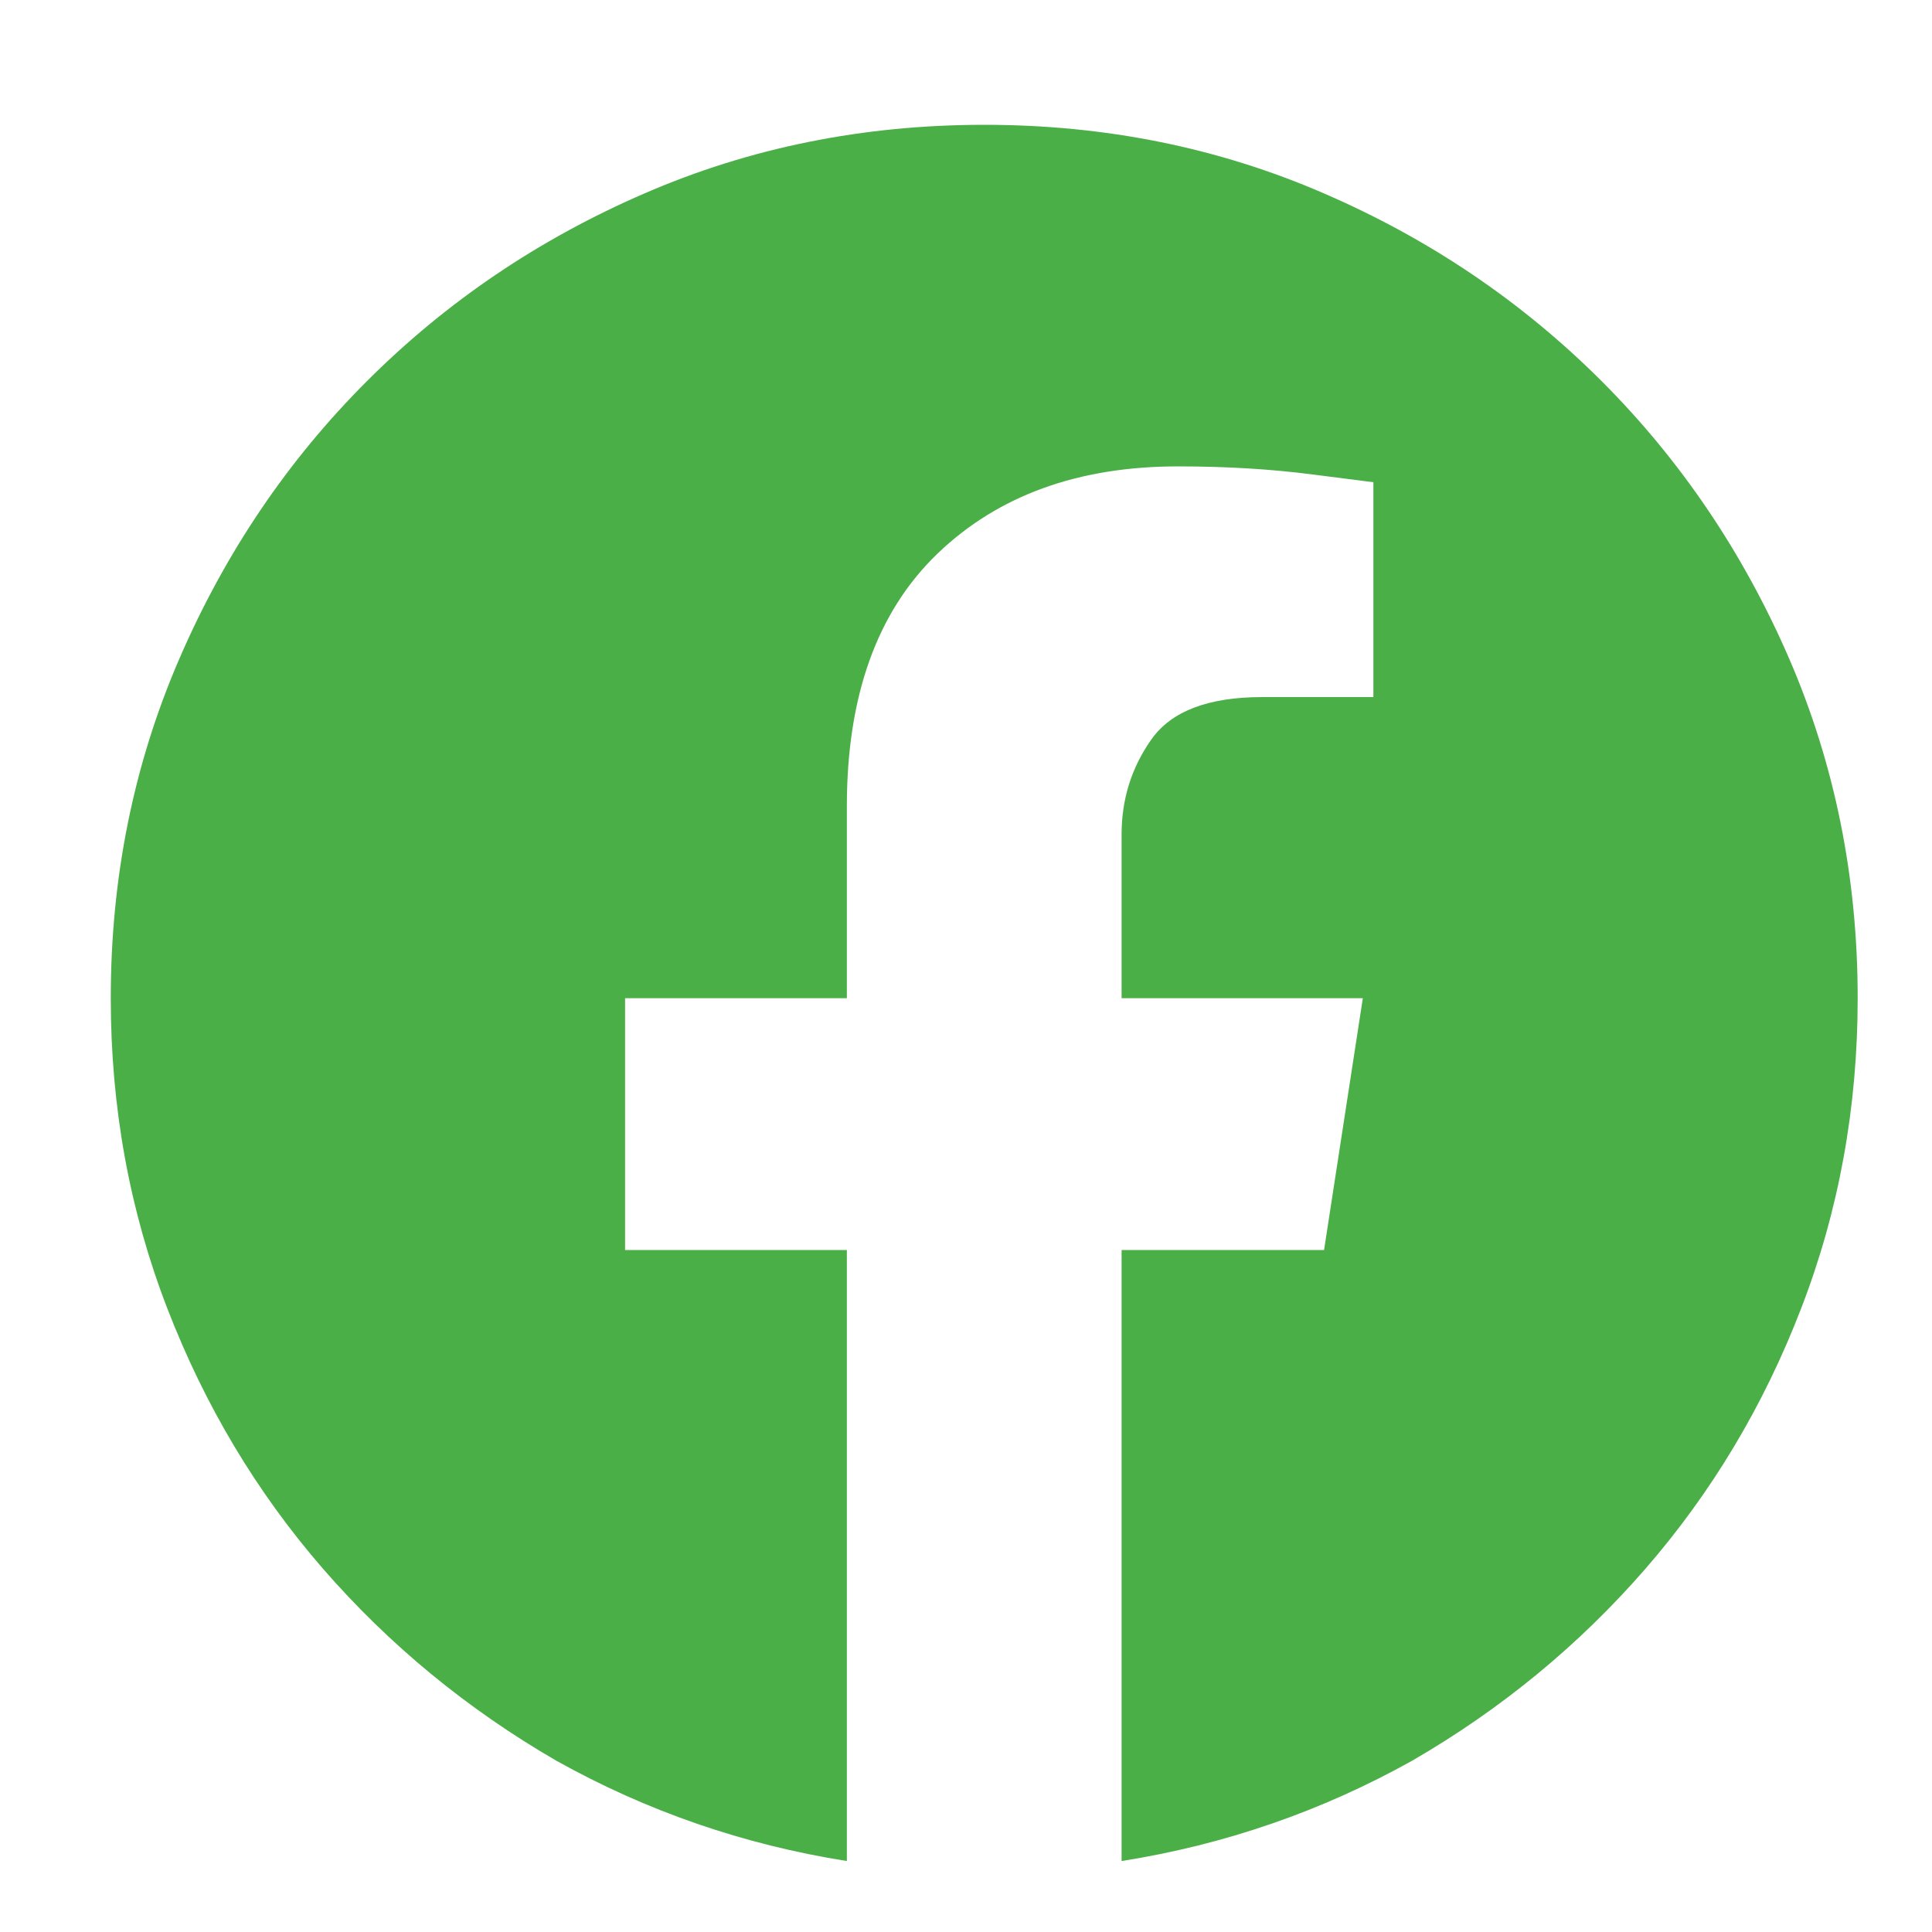
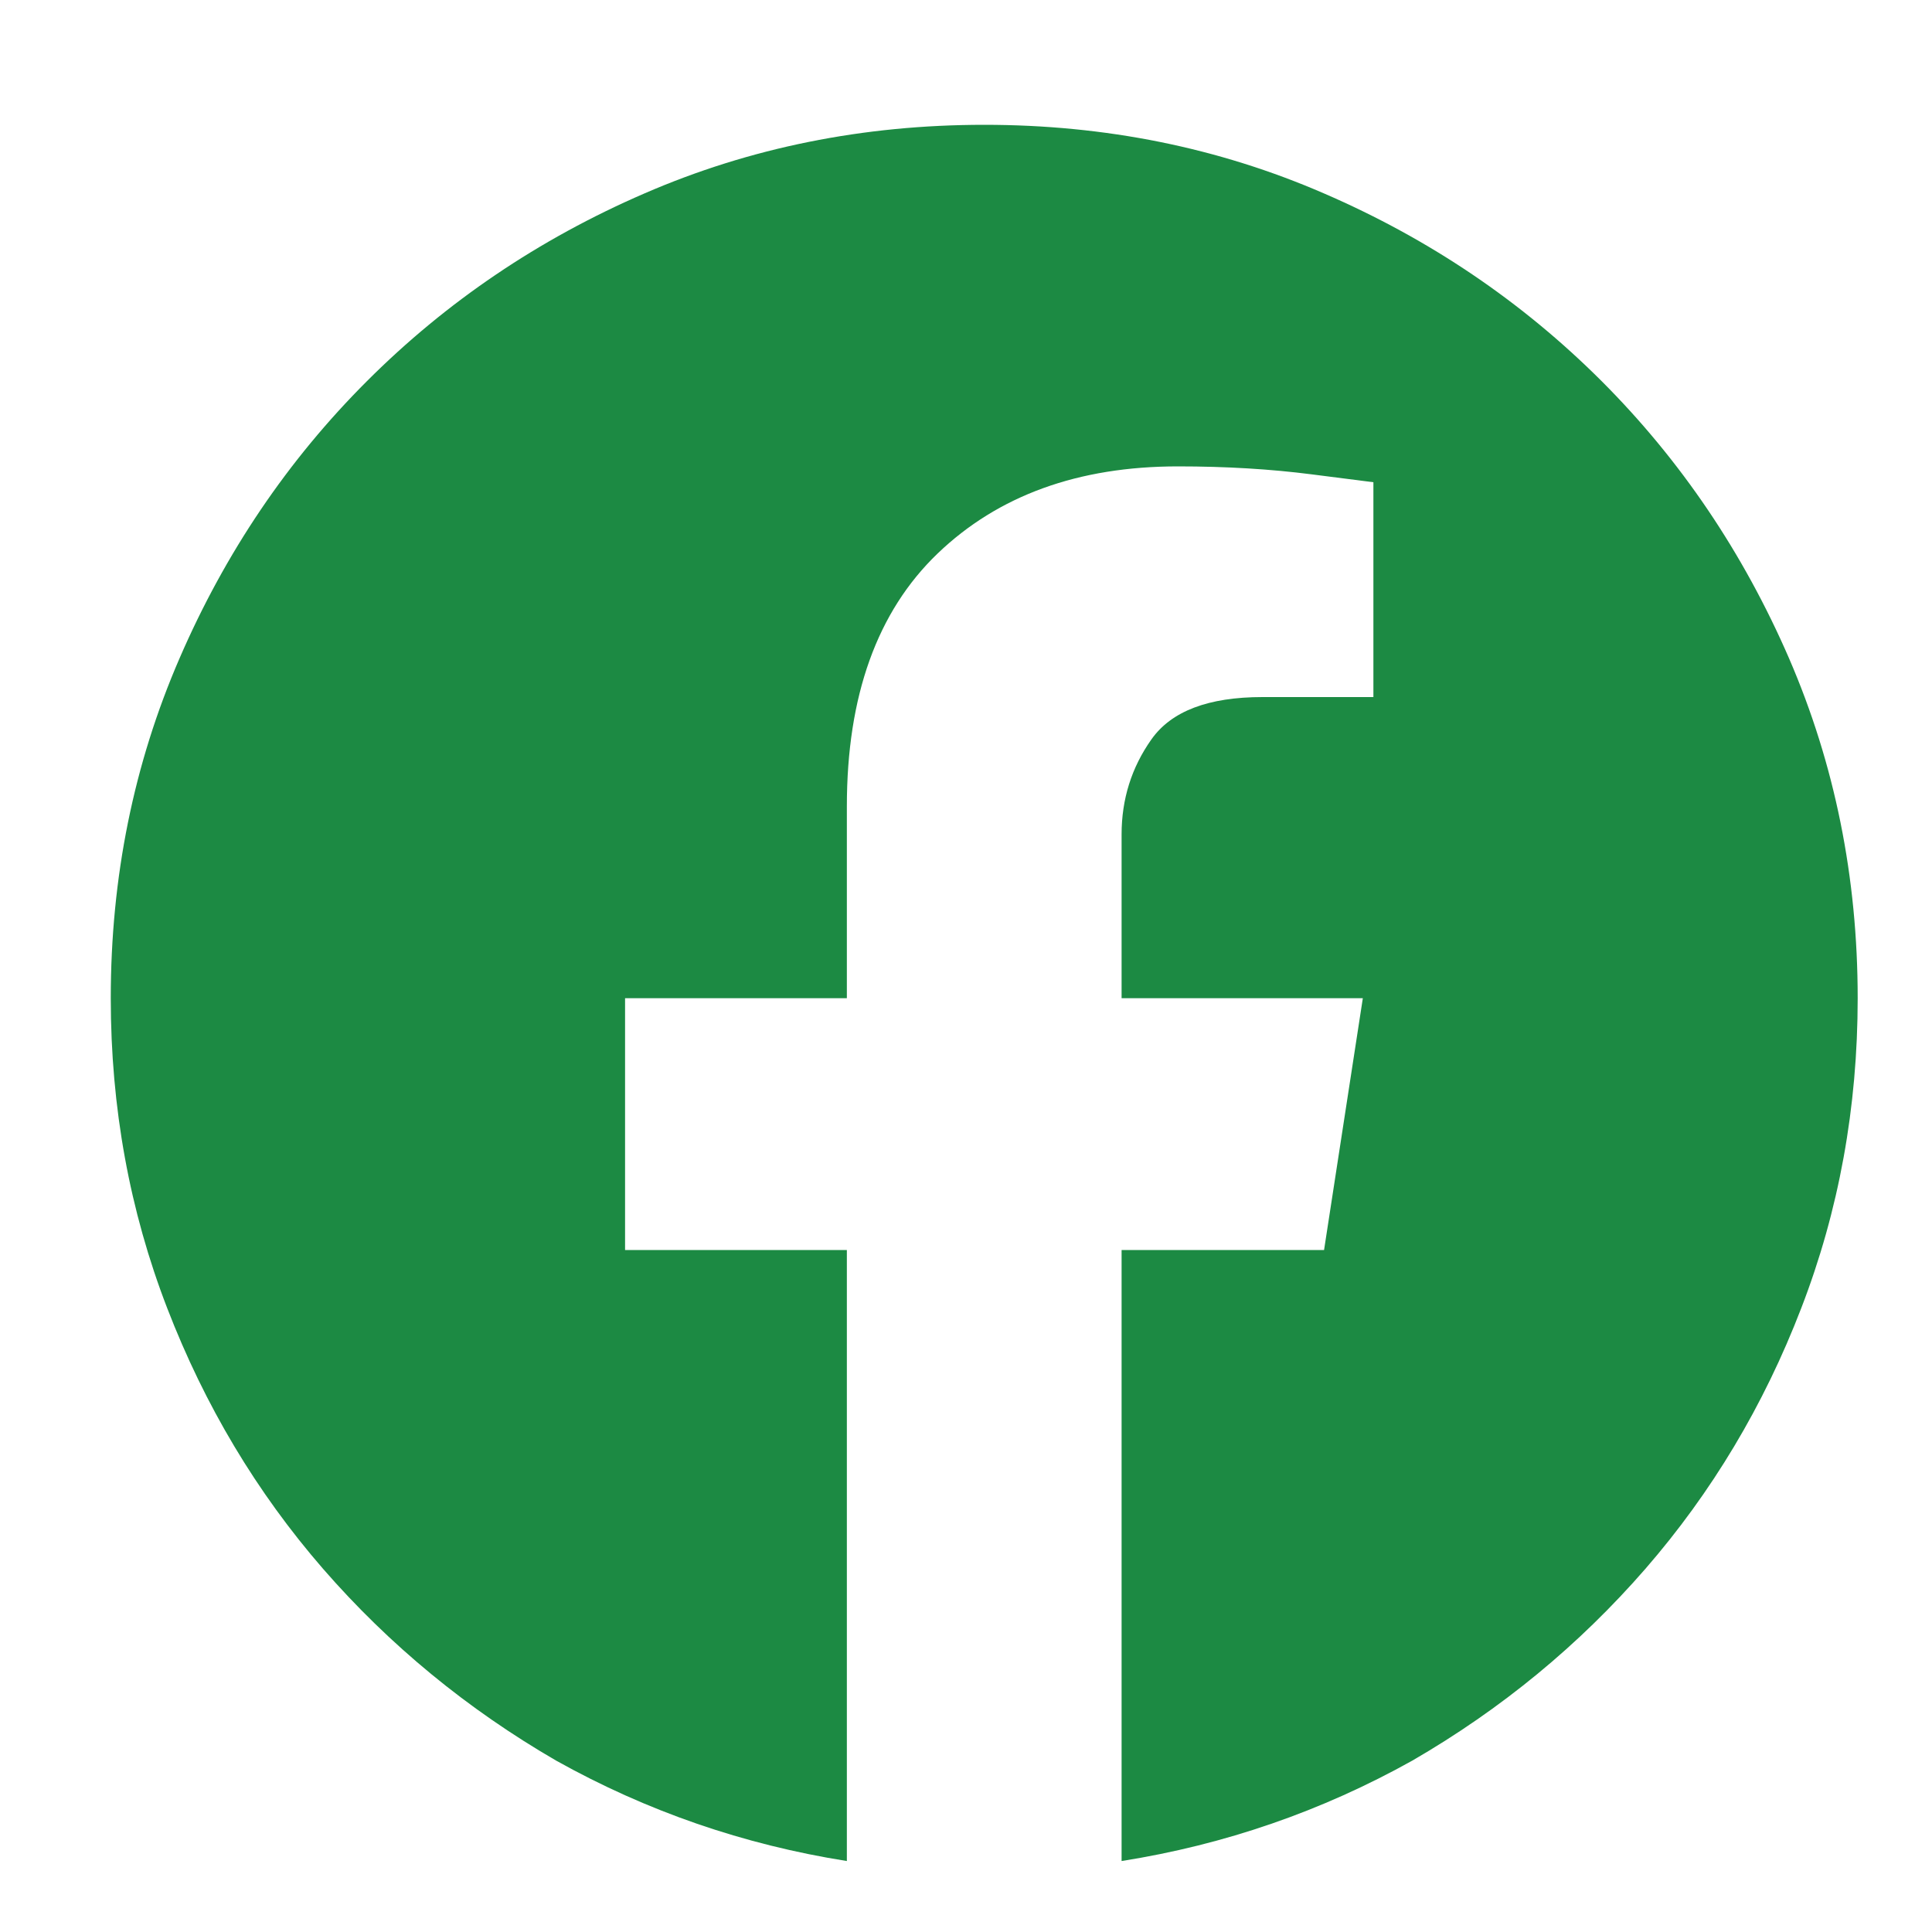
<svg xmlns="http://www.w3.org/2000/svg" width="15" height="15" viewBox="0 0 15 15" fill="none">
-   <path d="M14.423 7.75C14.423 8.598 14.277 9.4 13.985 10.156C13.694 10.913 13.29 11.587 12.775 12.18C12.26 12.772 11.657 13.269 10.964 13.67C10.262 14.062 9.51 14.322 8.708 14.449V9.705H10.28L10.581 7.75H8.708V6.479C8.708 6.205 8.785 5.959 8.94 5.74C9.095 5.521 9.382 5.412 9.802 5.412H10.663V3.744C10.663 3.744 10.504 3.724 10.185 3.683C9.866 3.642 9.519 3.621 9.146 3.621C8.371 3.621 7.749 3.847 7.279 4.298C6.81 4.749 6.575 5.403 6.575 6.26V7.75H4.853V9.705H6.575V14.449C5.773 14.322 5.021 14.062 4.319 13.67C3.627 13.269 3.023 12.772 2.508 12.18C1.993 11.587 1.59 10.913 1.298 10.156C1.006 9.4 0.86 8.598 0.86 7.75C0.86 6.811 1.038 5.932 1.394 5.111C1.749 4.291 2.234 3.573 2.85 2.958C3.465 2.343 4.183 1.857 5.003 1.502C5.823 1.146 6.703 0.969 7.642 0.969C8.58 0.969 9.46 1.146 10.28 1.502C11.101 1.857 11.818 2.343 12.434 2.958C13.049 3.573 13.534 4.291 13.89 5.111C14.245 5.932 14.423 6.811 14.423 7.75Z" fill="#4BAF47" />
+   <path d="M14.423 7.75C14.423 8.598 14.277 9.4 13.985 10.156C13.694 10.913 13.29 11.587 12.775 12.18C12.26 12.772 11.657 13.269 10.964 13.67C10.262 14.062 9.51 14.322 8.708 14.449V9.705H10.28L10.581 7.75H8.708V6.479C8.708 6.205 8.785 5.959 8.94 5.74C9.095 5.521 9.382 5.412 9.802 5.412H10.663V3.744C10.663 3.744 10.504 3.724 10.185 3.683C9.866 3.642 9.519 3.621 9.146 3.621C8.371 3.621 7.749 3.847 7.279 4.298C6.81 4.749 6.575 5.403 6.575 6.26V7.75H4.853V9.705H6.575V14.449C5.773 14.322 5.021 14.062 4.319 13.67C3.627 13.269 3.023 12.772 2.508 12.18C1.993 11.587 1.59 10.913 1.298 10.156C1.006 9.4 0.86 8.598 0.86 7.75C0.86 6.811 1.038 5.932 1.394 5.111C1.749 4.291 2.234 3.573 2.85 2.958C3.465 2.343 4.183 1.857 5.003 1.502C5.823 1.146 6.703 0.969 7.642 0.969C8.58 0.969 9.46 1.146 10.28 1.502C11.101 1.857 11.818 2.343 12.434 2.958C13.049 3.573 13.534 4.291 13.89 5.111C14.245 5.932 14.423 6.811 14.423 7.75Z" fill="#1c8a43" />
</svg>
